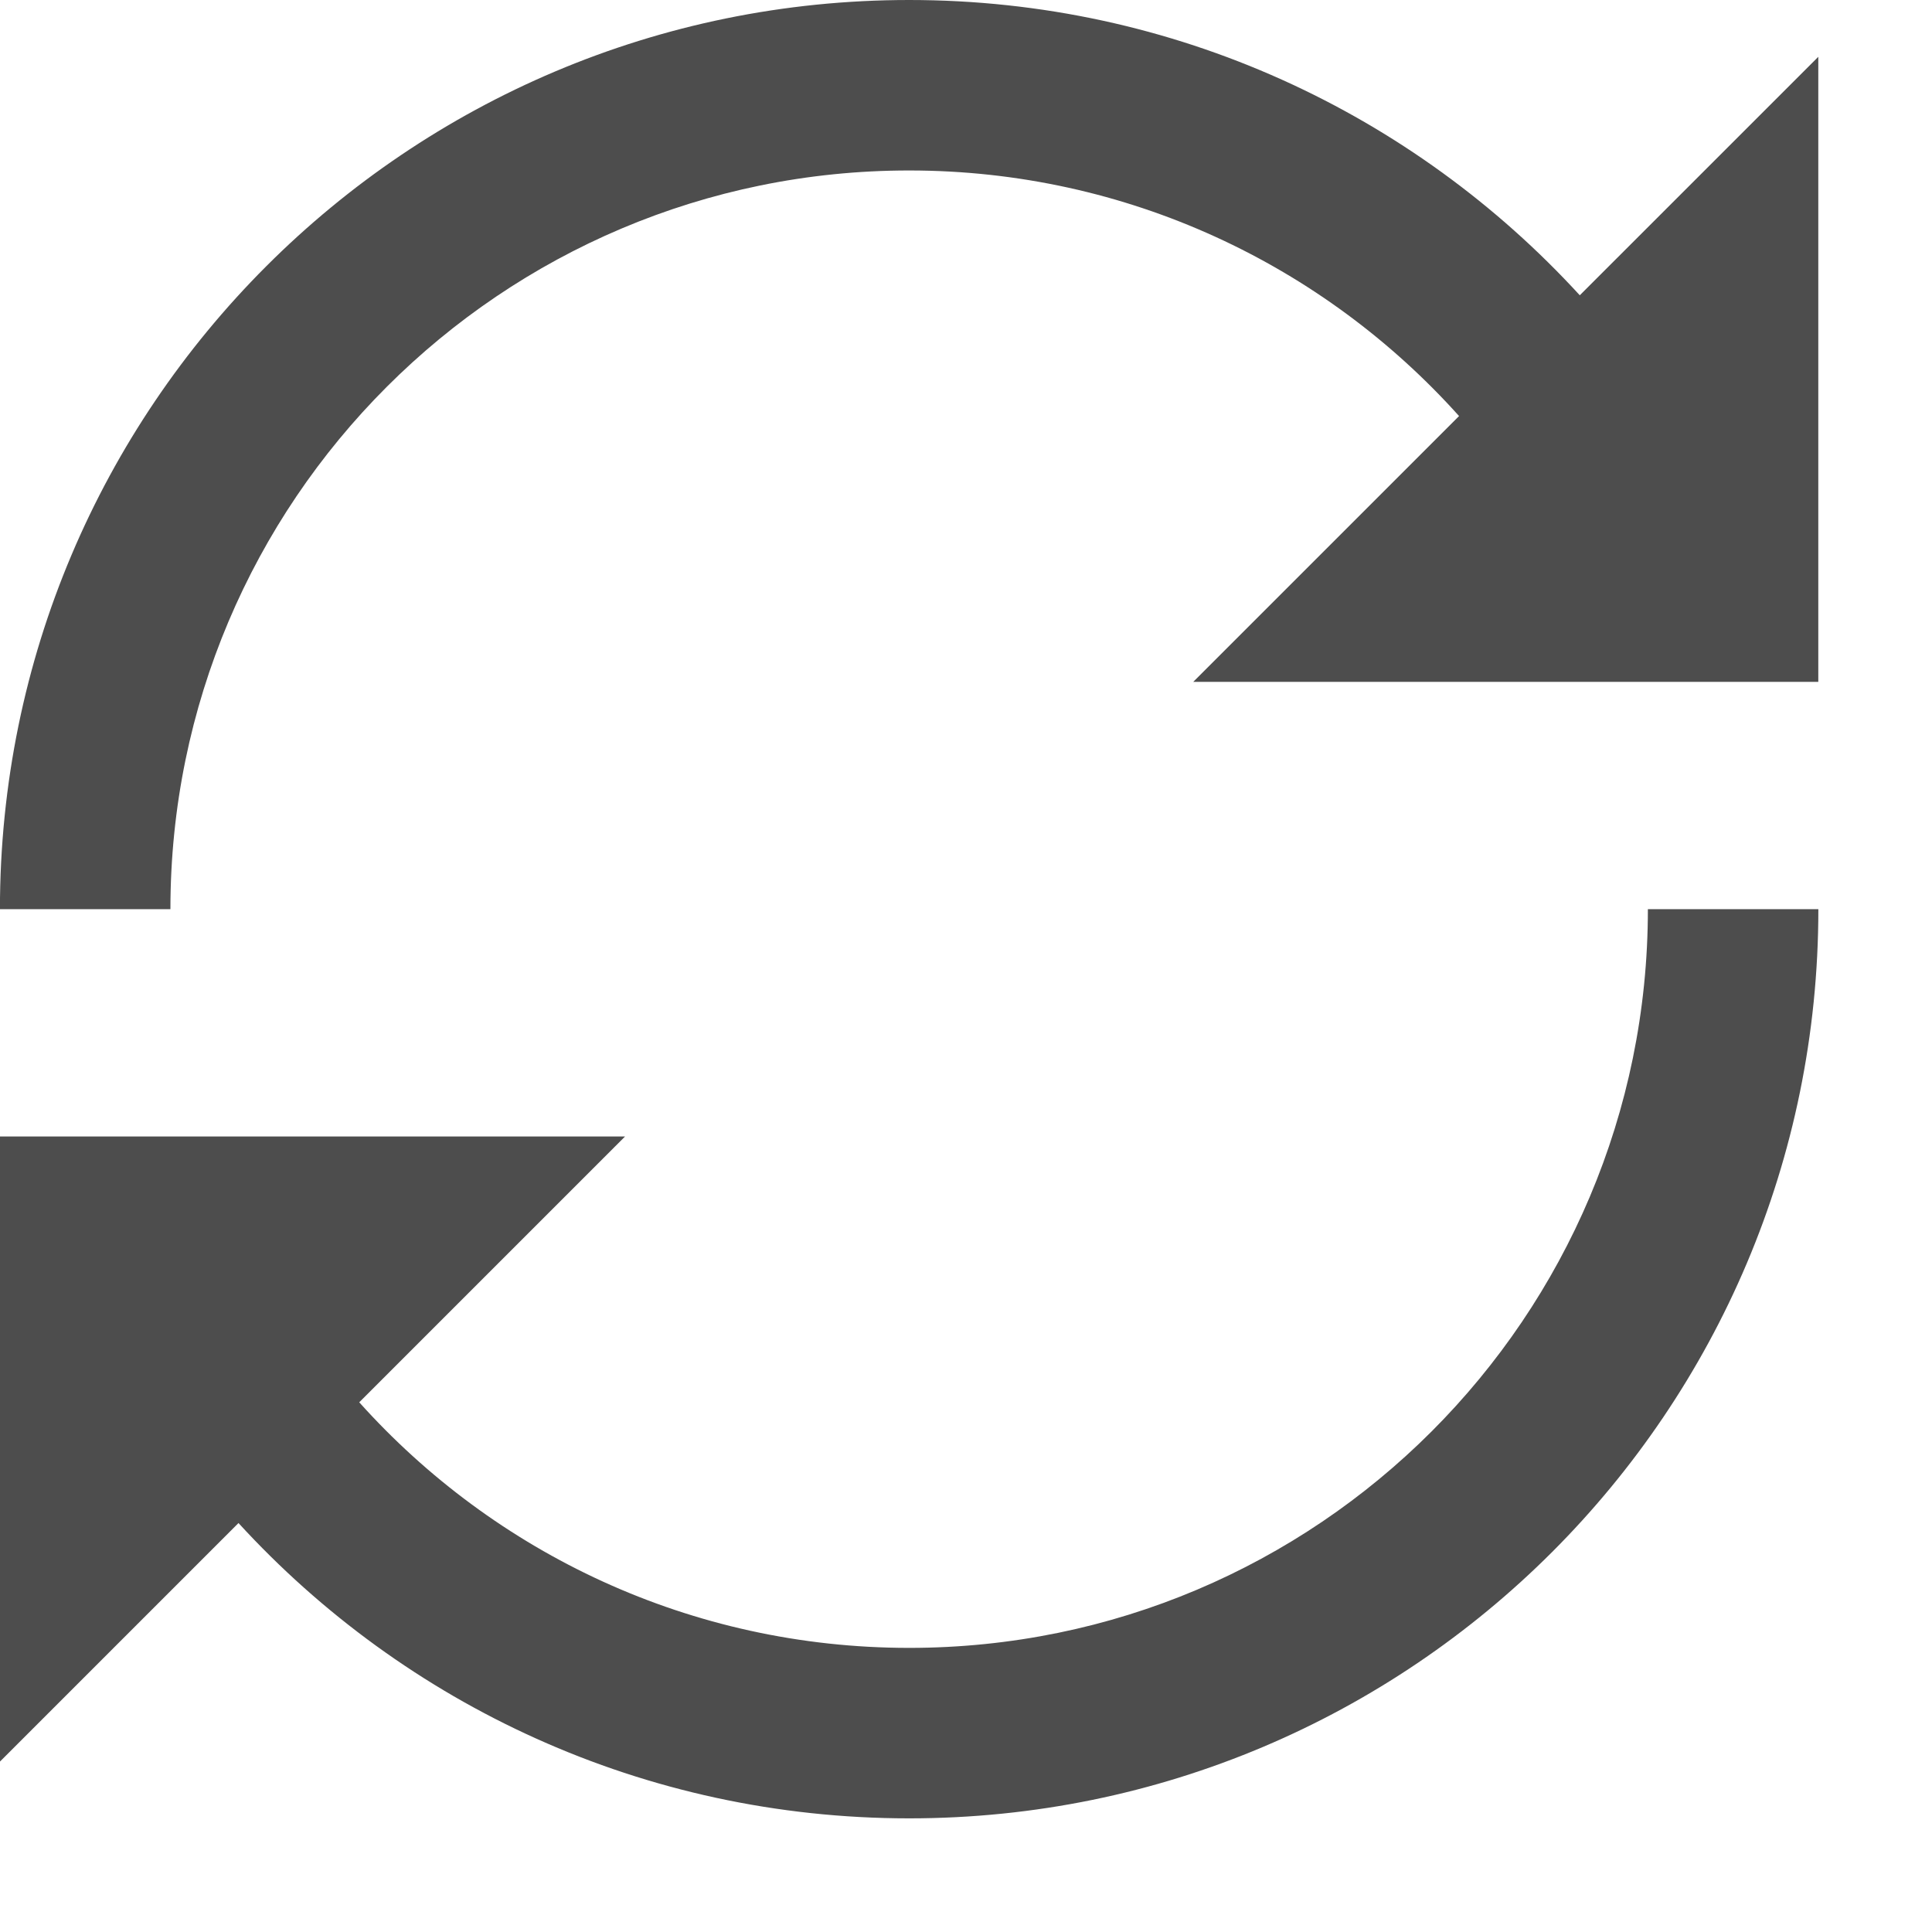
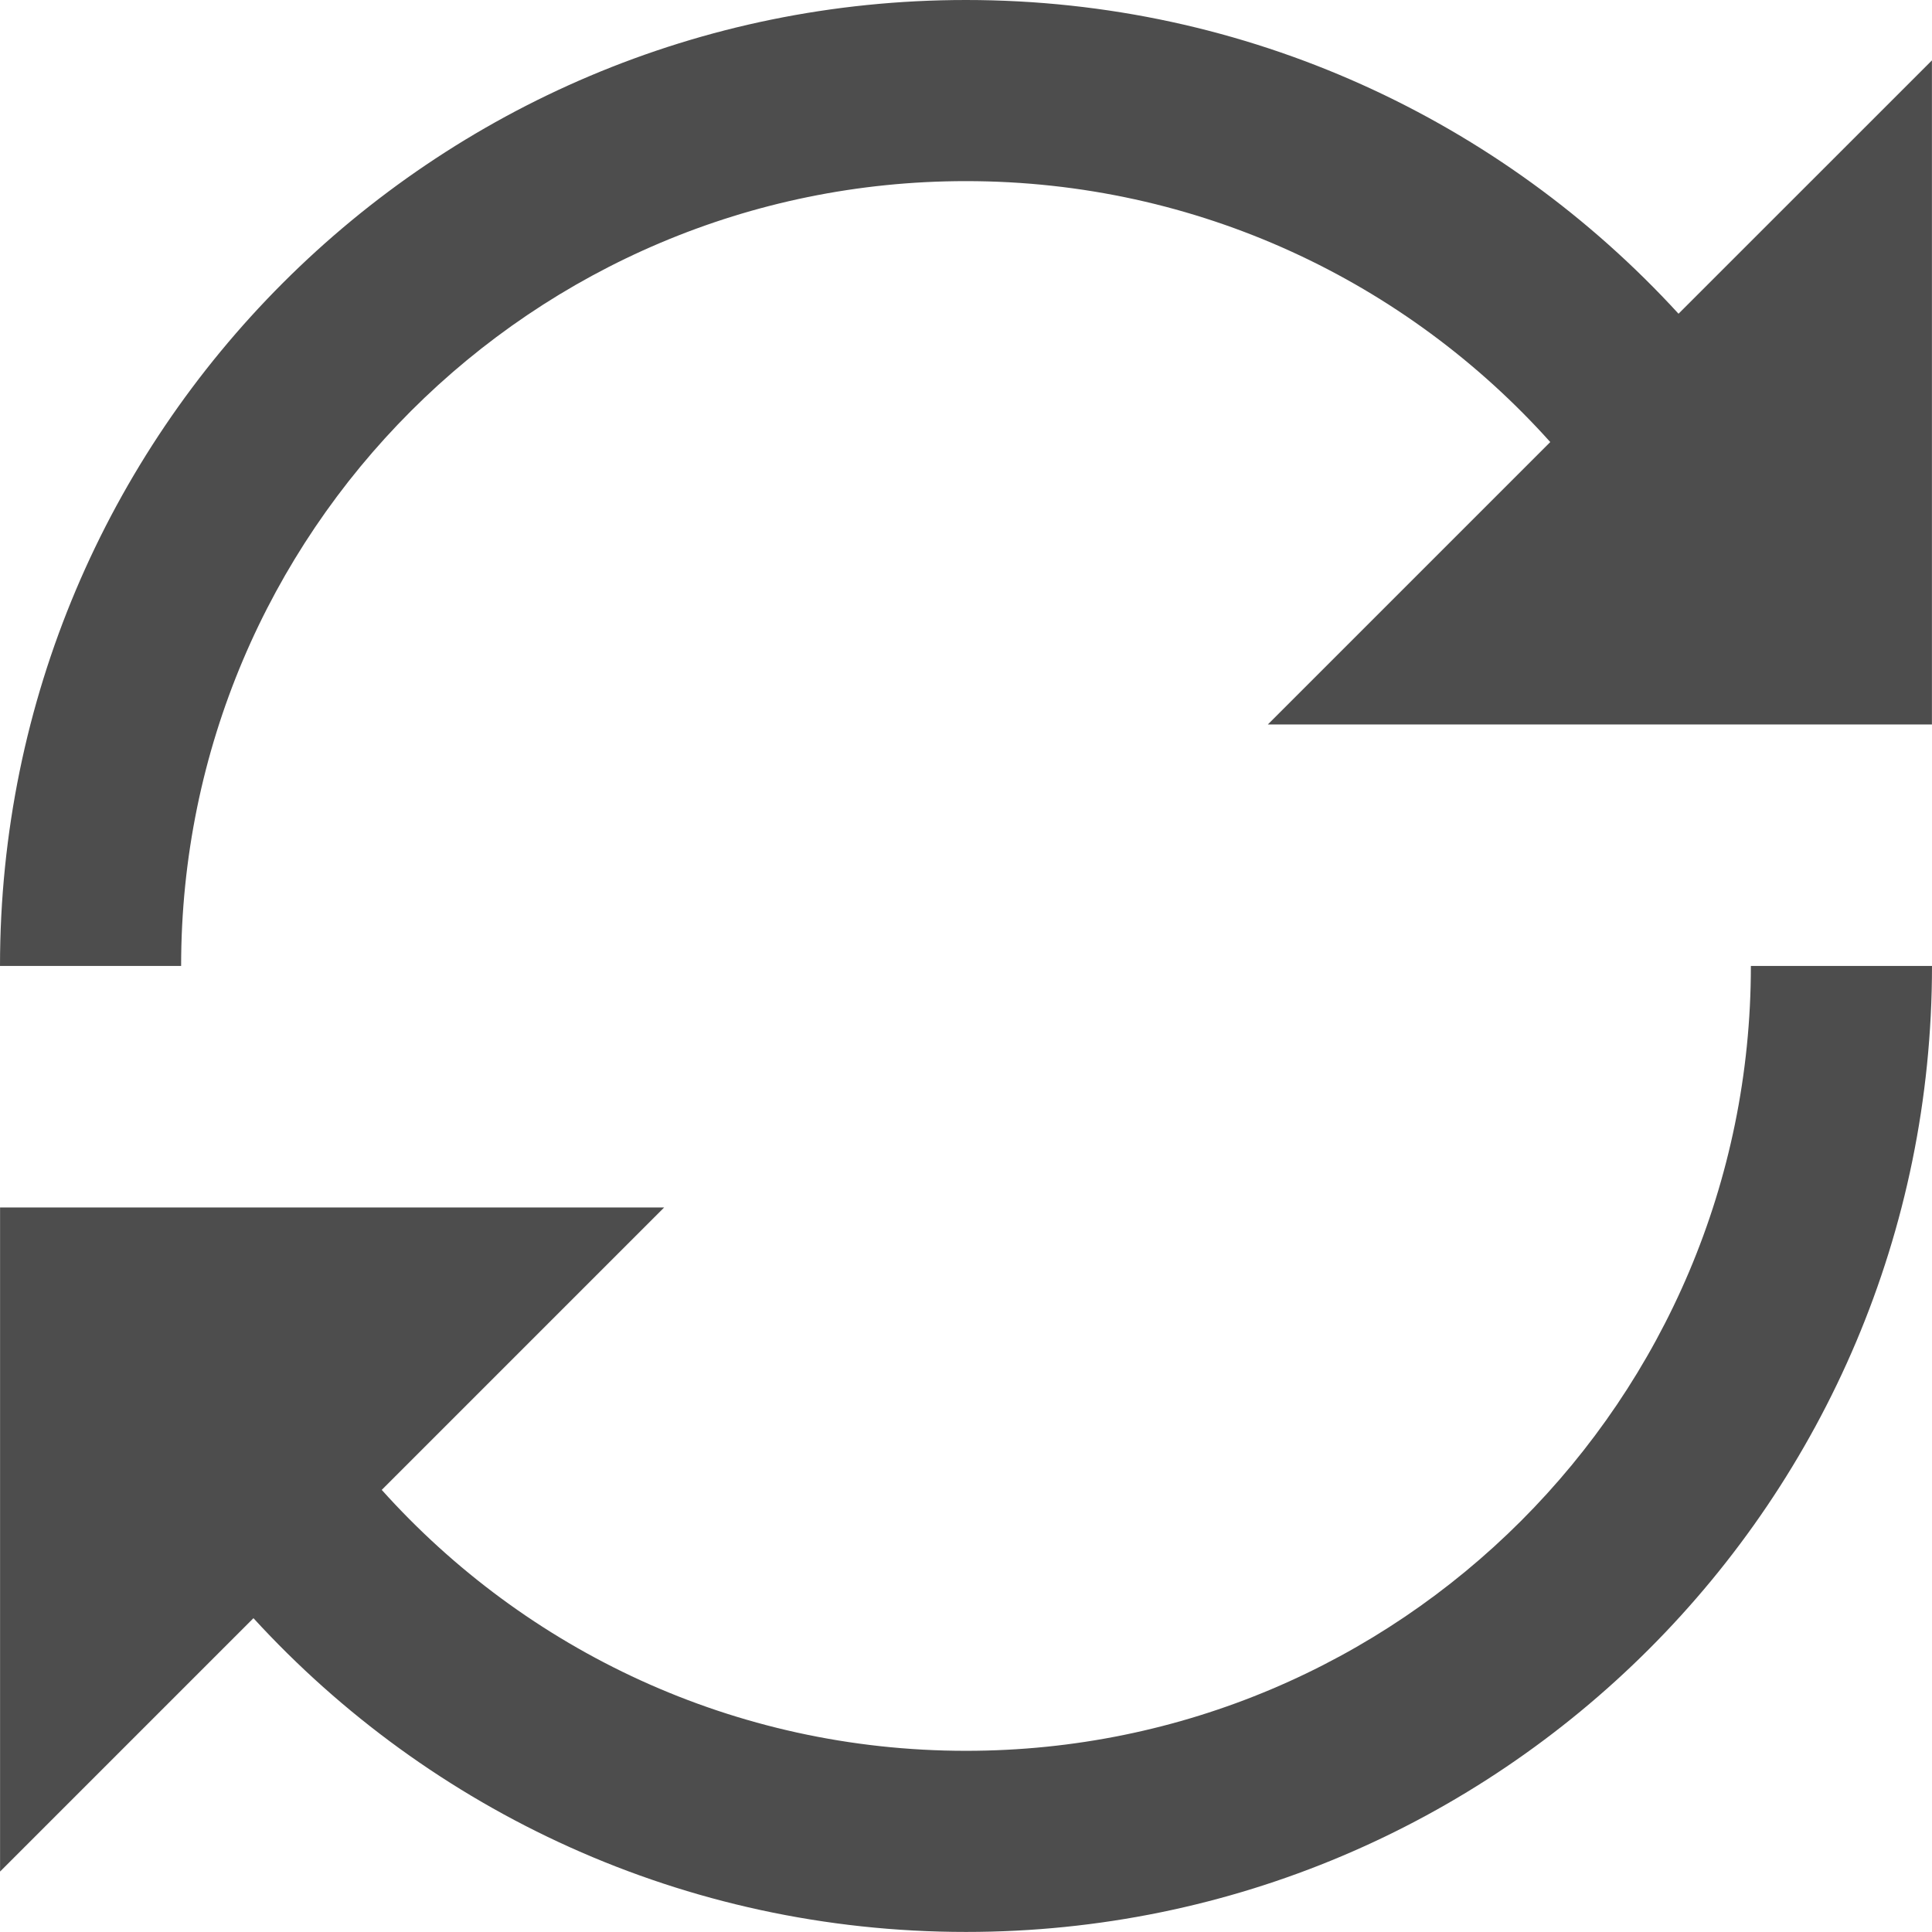
- <svg xmlns="http://www.w3.org/2000/svg" version="1.1" width="32" height="32" viewBox="0 0 34 34">
+ <svg xmlns="http://www.w3.org/2000/svg" version="1.1" width="30.119" height="30.118" viewBox="0 0 32.001 32" id="svg2">
  <defs id="defs3051">
    <style type="text/css" id="current-color-scheme">
    .ColorScheme-Text {
      color:#4d4d4d;
    }
    </style>
  </defs>
-   <path style="fill:currentColor;fill-opacity:1;stroke:none" d="M27.802 5.197c-2.925-3.194-7.13-5.197-11.803-5.197-8.837 0-16 7.163-16 16h3c0-7.18 5.82-13 13-13 3.844 0 7.298 1.669 9.678 4.322l-4.678 4.678h11v-11l-4.198 4.197z" class="ColorScheme-Text">
- </path>
-   <path style="fill:currentColor;fill-opacity:1;stroke:none" d="M29 16c0 7.18-5.82 13-13 13-3.844 0-7.298-1.669-9.678-4.322l4.678-4.678h-11v11l4.197-4.197c2.925 3.194 7.13 5.197 11.803 5.197 8.837 0 16-7.163 16-16h-3z" class="ColorScheme-Text">
- </path>
+   <path style="fill:currentColor;fill-opacity:1;stroke:none" d="M 27.803,5.197 C 24.878,2.003 20.673,0 16,0 7.163,0 0,7.163 0,16 H 3 C 3,8.82 8.82,3 16,3 c 3.844,0 7.298,1.669 9.678,4.322 L 21,12 H 32 V 1 l -4.198,4.197 z" class="ColorScheme-Text" id="path1" />
+   <path style="fill:currentColor;fill-opacity:1;stroke:none" d="m 29.001,16 c 0,7.18 -5.82,13 -13,13 -3.844,0 -7.298,-1.669 -9.678,-4.322 L 11.001,20 h -11 V 31 L 4.198,26.803 C 7.123,29.997 11.328,32 16.001,32 c 8.837,0 16,-7.163 16,-16 z" class="ColorScheme-Text" id="path2" />
</svg>
